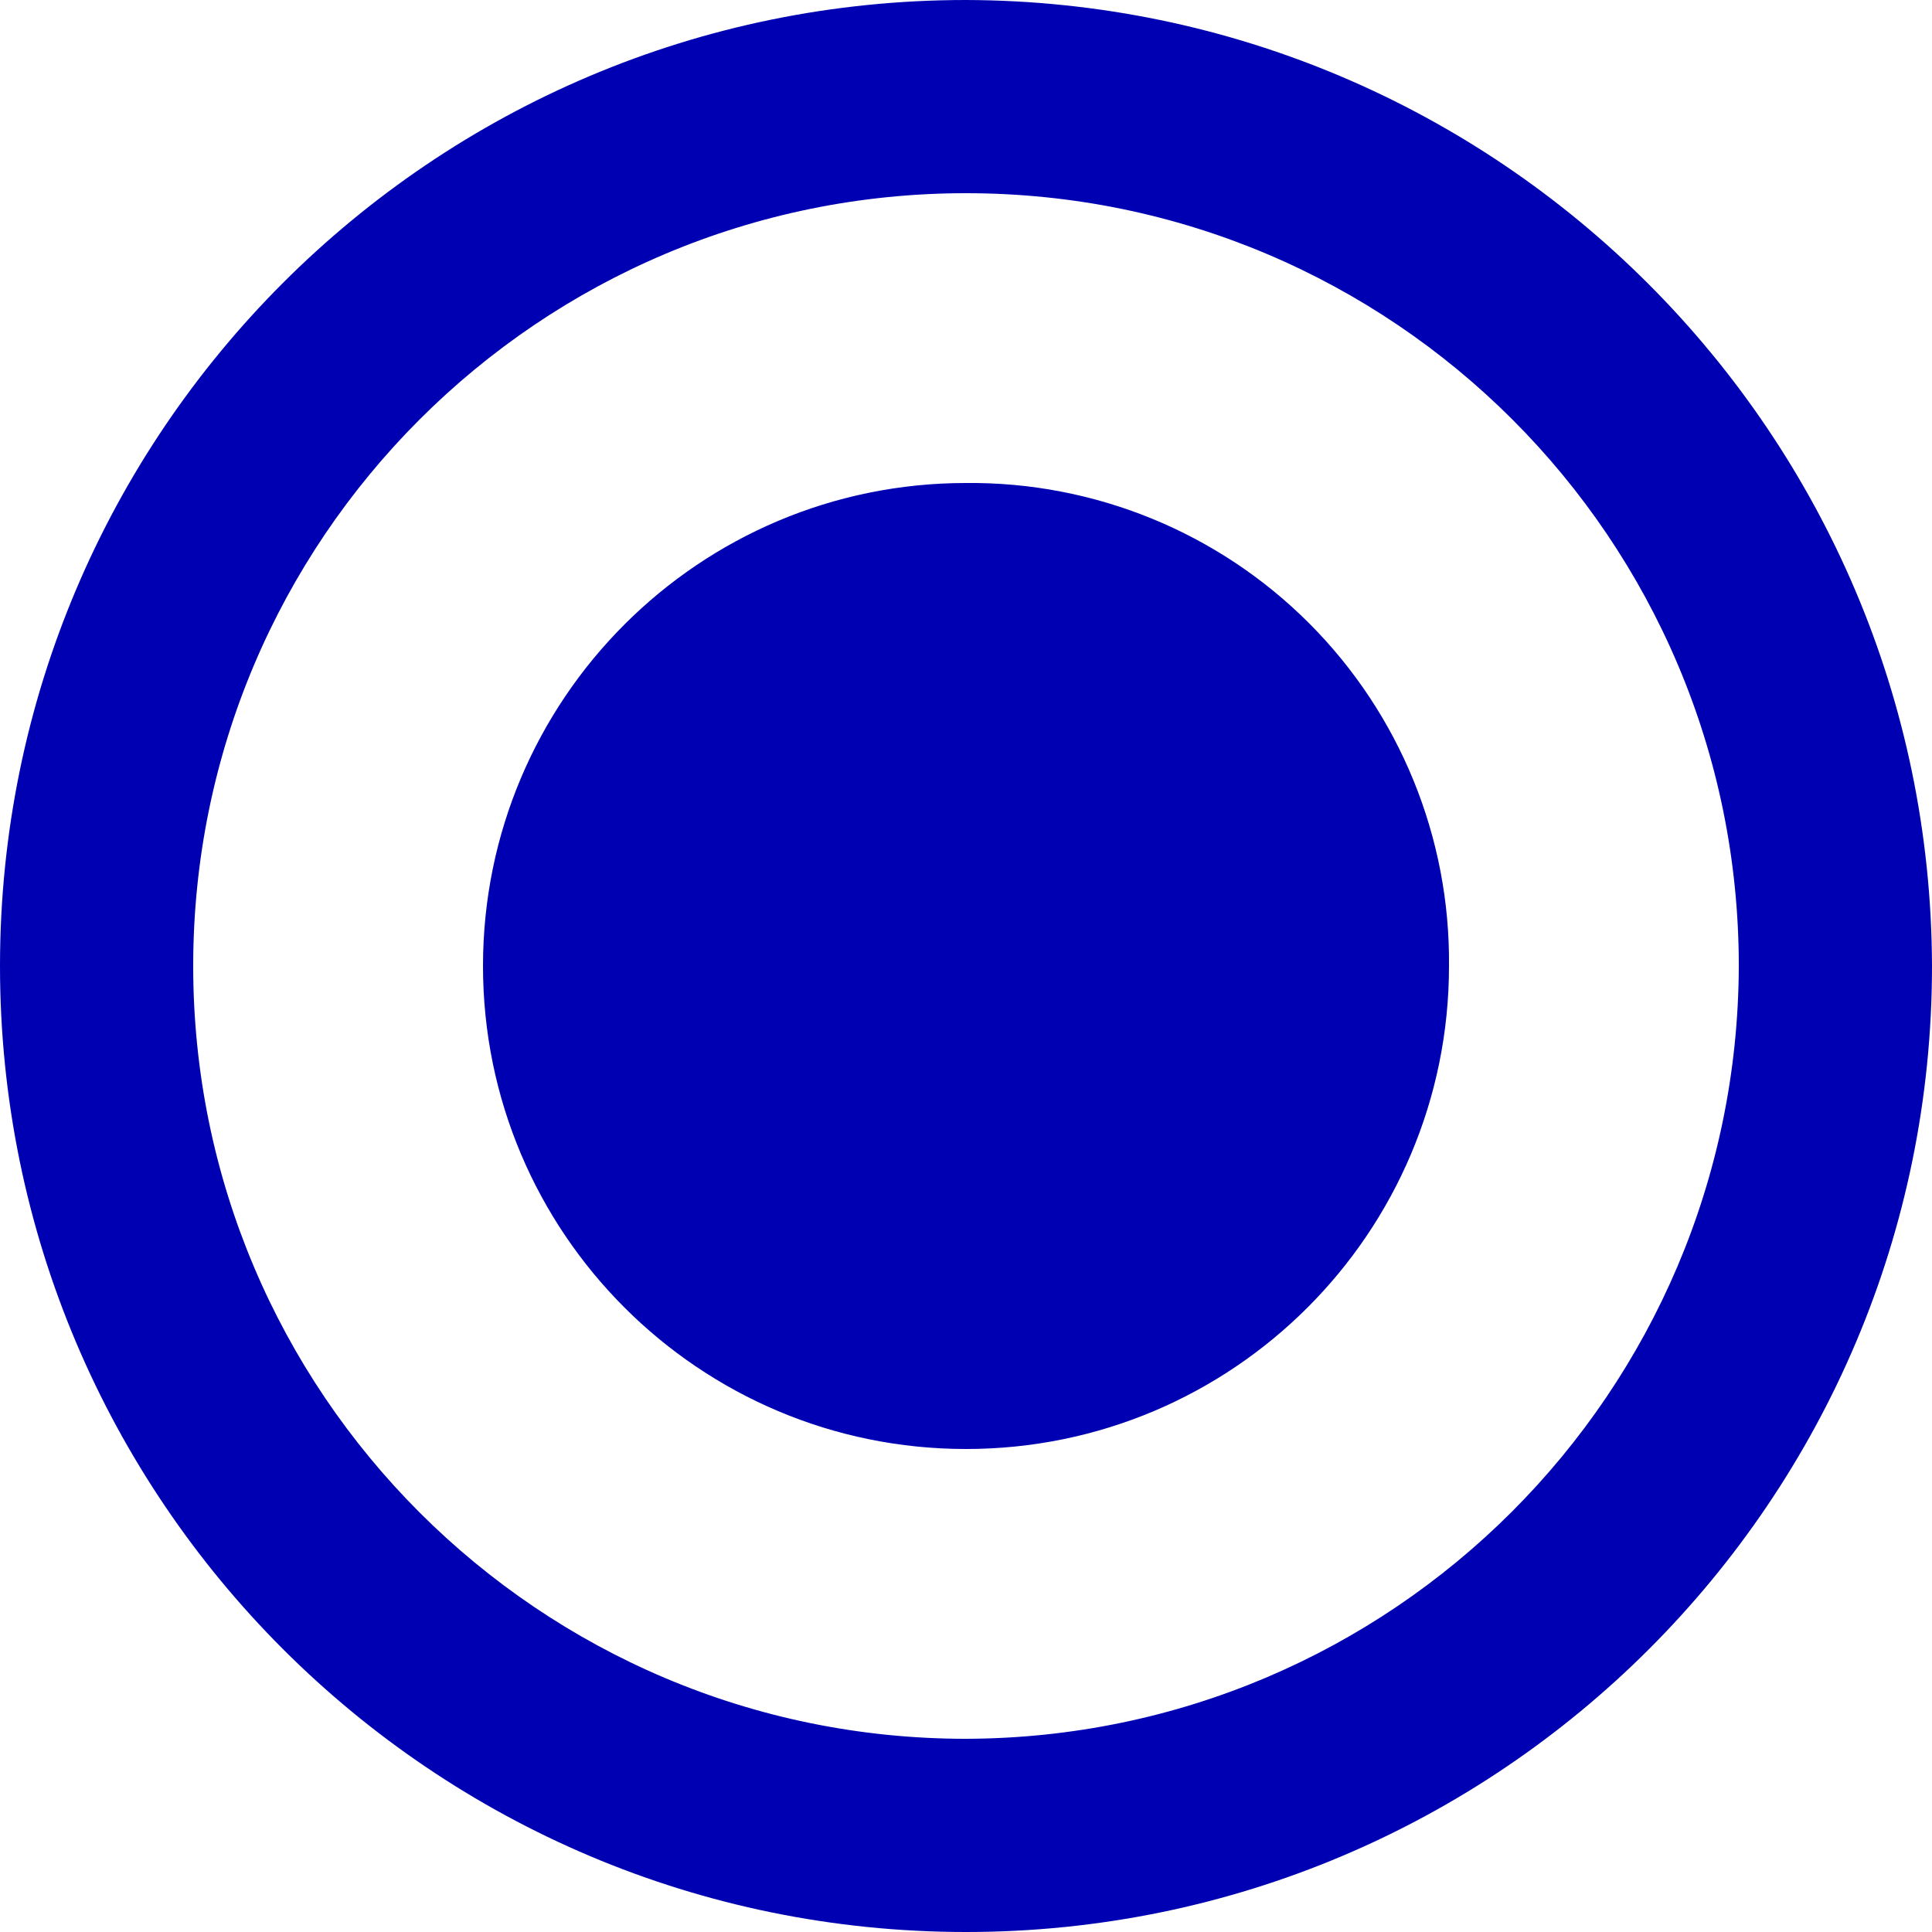
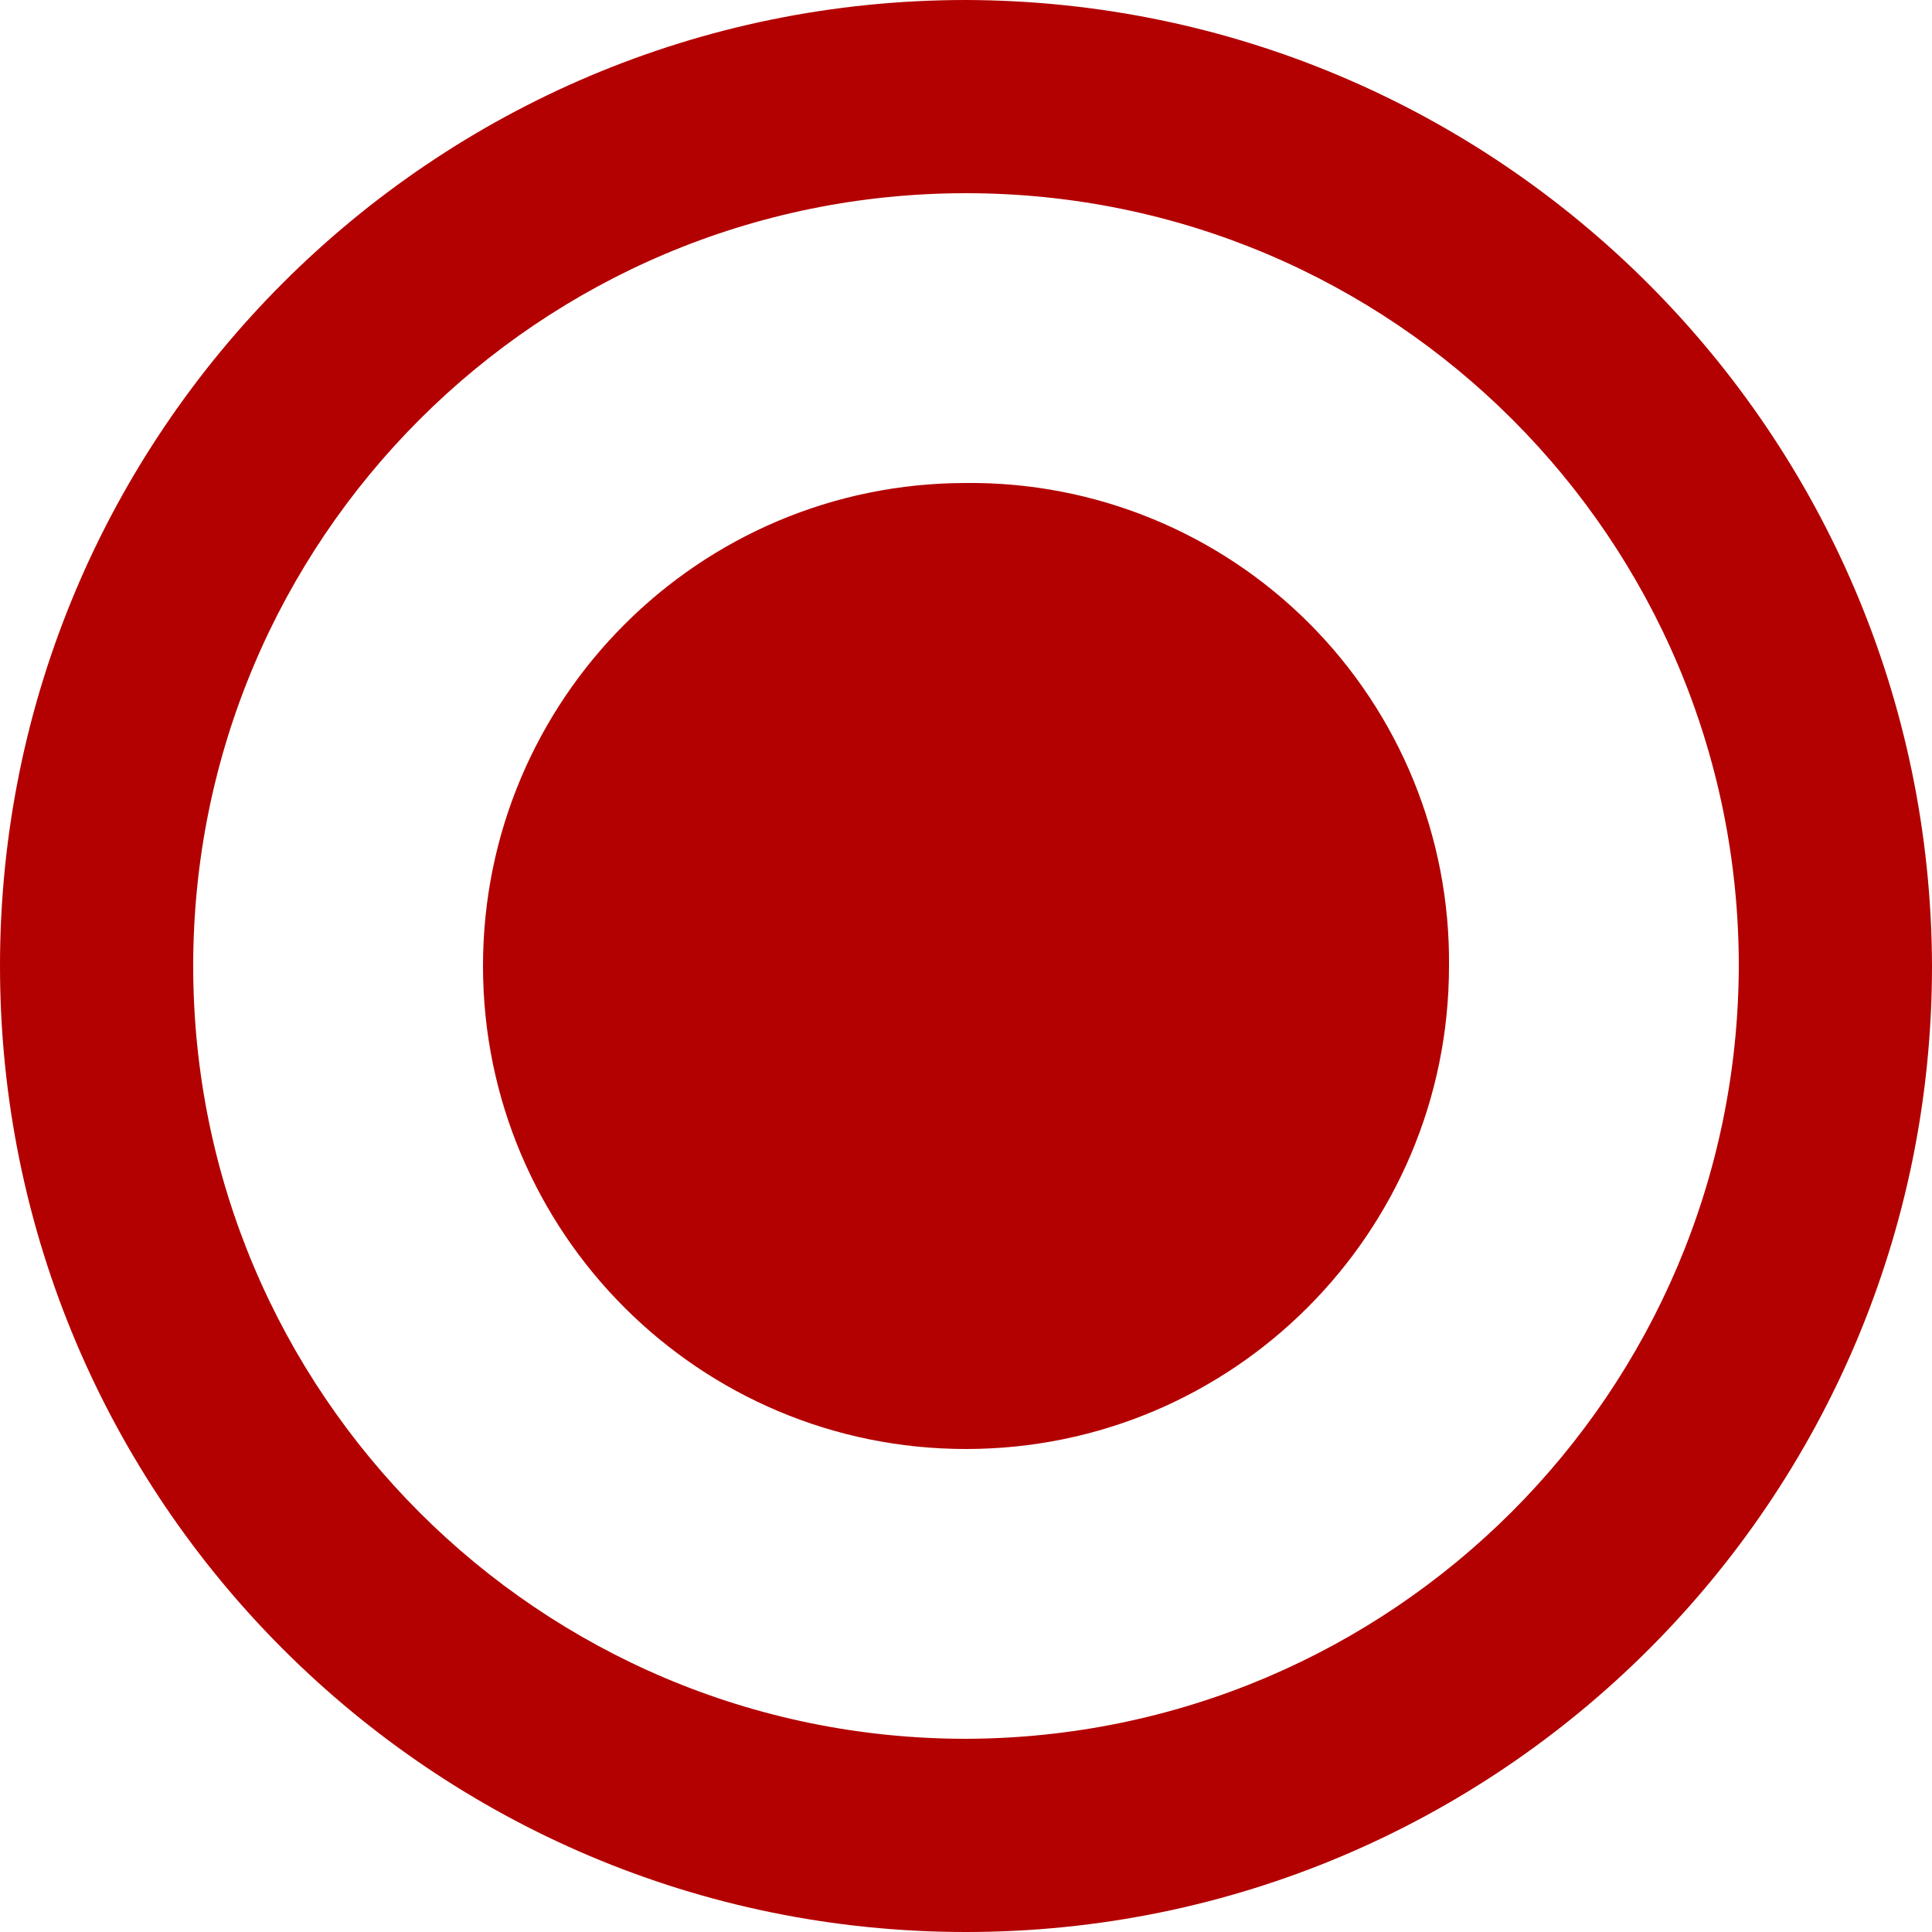
<svg xmlns="http://www.w3.org/2000/svg" width="24" height="24" viewBox="0 0 24 24">
  <defs>
    <style type="text/css">
-             .cls-1{fill:#0000b3;fill-rule:evenodd}
+             .cls-1{fill:#b30000;fill-rule:evenodd}
        </style>
  </defs>
  <g id="radiobttom_active" transform="translate(-508 -240)">
    <path id="radio_on" d="M14 8a6 6 0 1 0 6 6 5.942 5.942 0 0 0-6-6zm0-6a12 12 0 1 0 12 12A12.035 12.035 0 0 0 14 2zm0 21.6a9.6 9.6 0 1 1 9.6-9.6 9.628 9.628 0 0 1-9.6 9.6z" class="cls-1" transform="translate(506 238)" />
  </g>
</svg>
